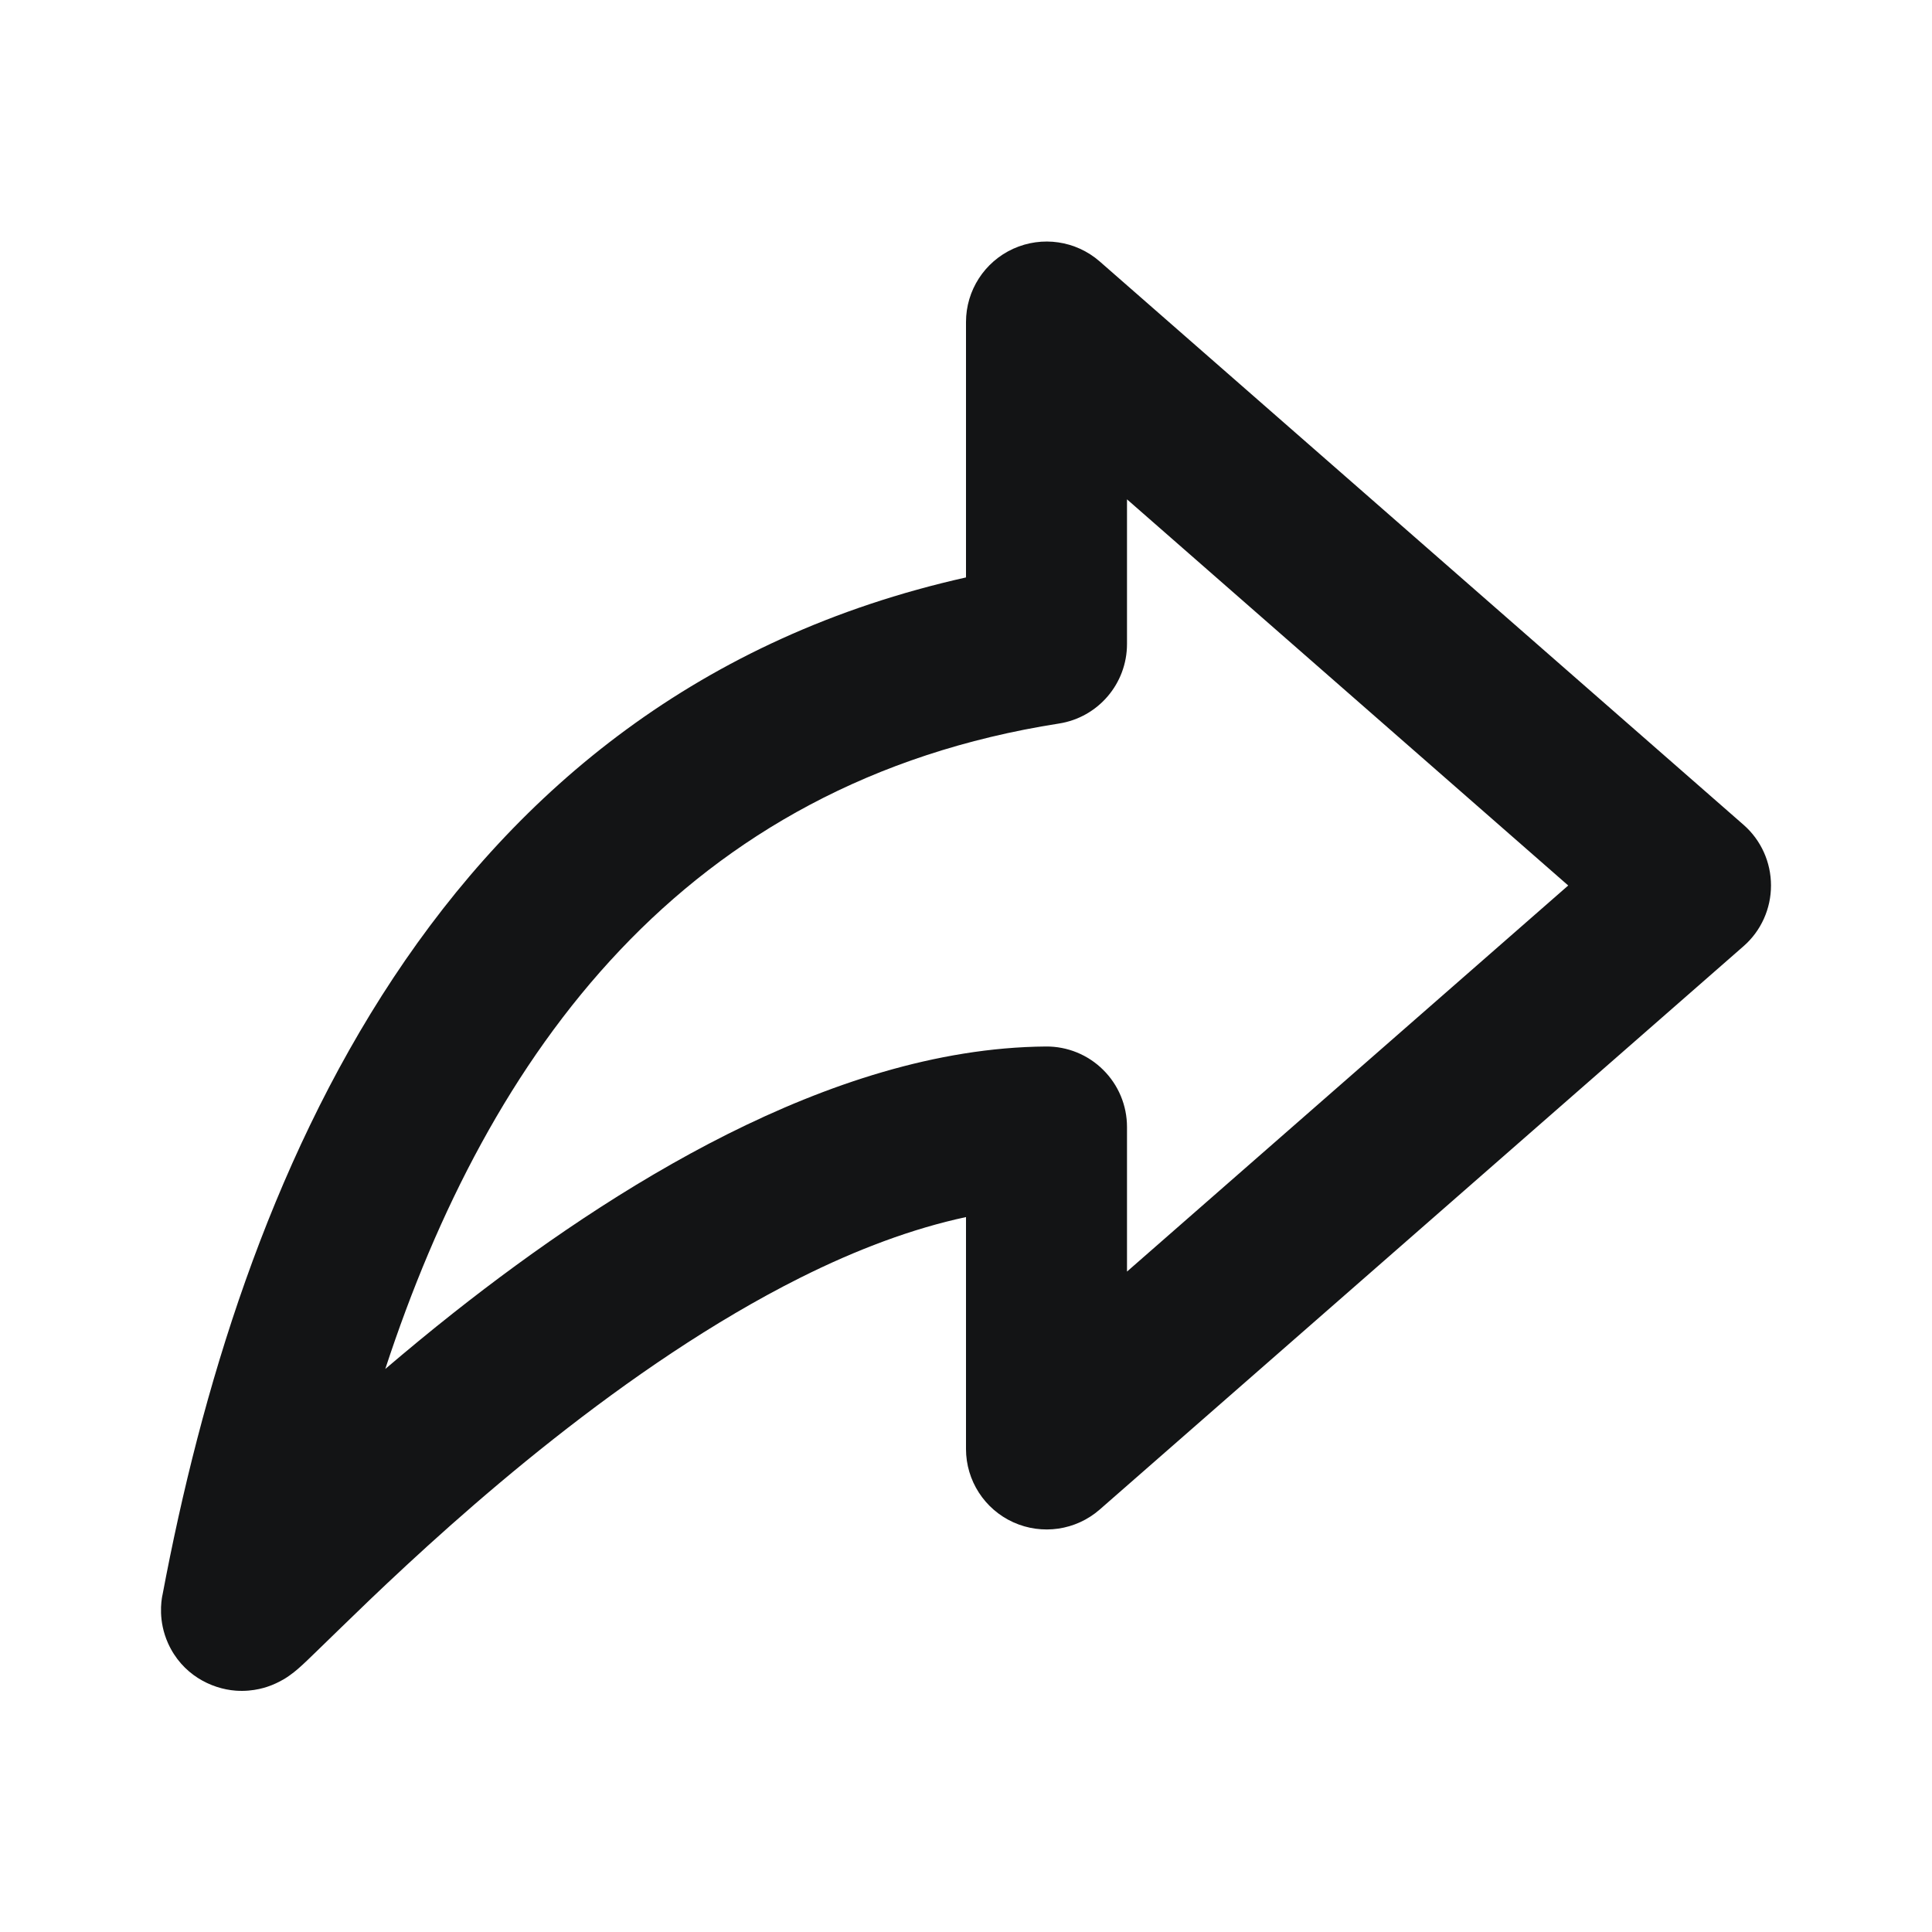
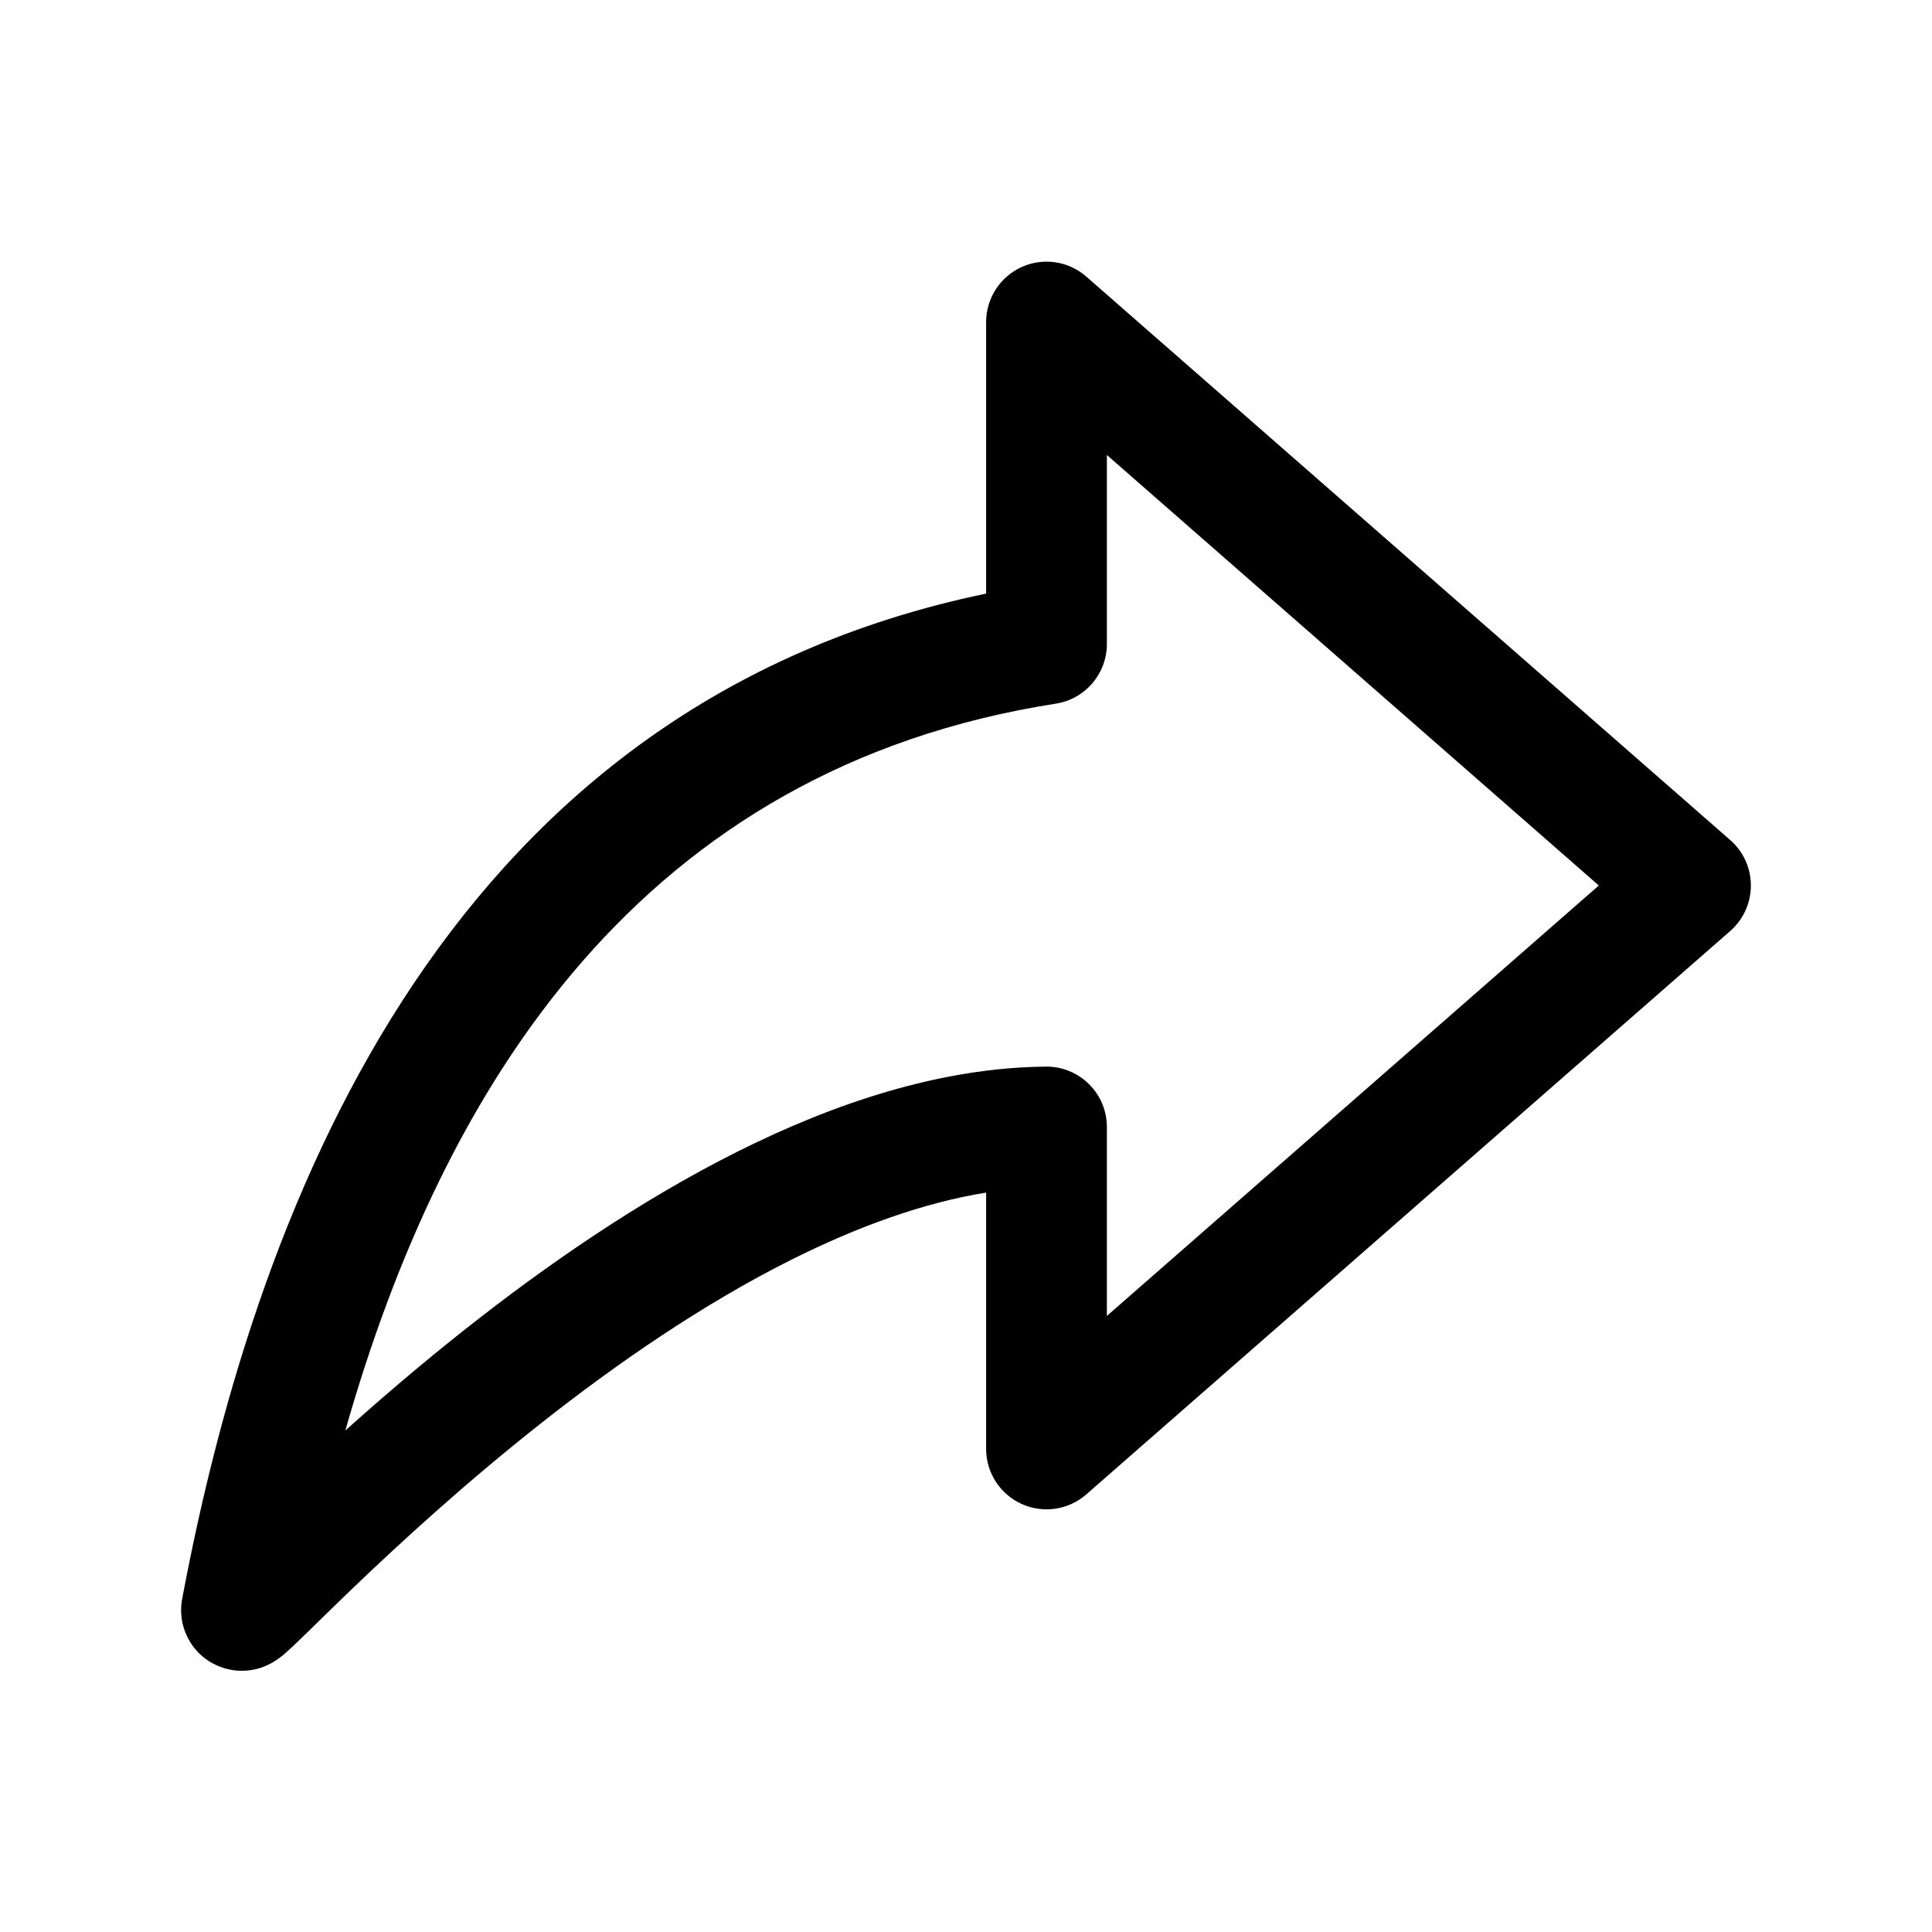
<svg xmlns="http://www.w3.org/2000/svg" width="24" height="24" viewBox="0 0 24 24" fill="none">
-   <path d="M12.587 3.09C12.945 2.928 13.364 2.989 13.66 3.247L21.66 10.247C21.877 10.437 22 10.712 22 11C22 11.288 21.877 11.563 21.66 11.753L13.66 18.753C13.364 19.011 12.945 19.072 12.587 18.91C12.23 18.748 12 18.392 12 18V15.119C11.34 15.26 10.644 15.52 9.934 15.876C8.858 16.416 7.808 17.141 6.875 17.877C5.946 18.61 5.152 19.34 4.589 19.878C4.304 20.151 4.09 20.362 3.926 20.52C3.852 20.592 3.775 20.667 3.713 20.721C3.696 20.736 3.623 20.801 3.531 20.857C3.503 20.873 3.449 20.904 3.377 20.933C3.327 20.953 3.156 21.019 2.928 21.002C2.621 20.979 2.261 20.8 2.087 20.412C1.963 20.134 2.004 19.889 2.016 19.823L2.018 19.816C2.972 14.741 5.387 8.654 12 7.173V4C12 3.608 12.23 3.252 12.587 3.09ZM14 8C14 8.493 13.641 8.912 13.155 8.988C8.491 9.718 6.072 13.086 4.786 17.006C5.054 16.778 5.338 16.542 5.636 16.307C6.631 15.521 7.8 14.71 9.037 14.089C10.268 13.472 11.628 13.011 12.993 13C13.259 12.998 13.515 13.102 13.704 13.29C13.894 13.478 14 13.733 14 14V15.796L19.481 11L14 6.203V8Z" fill="#131415" />
+   <path d="M12.691 3.317C12.959 3.196 13.273 3.242 13.494 3.436L21.494 10.436C21.657 10.578 21.75 10.784 21.75 11C21.75 11.216 21.657 11.422 21.494 11.565L13.494 18.564C13.273 18.758 12.959 18.804 12.691 18.683C12.423 18.561 12.25 18.294 12.25 18V14.815C11.471 14.94 10.65 15.238 9.822 15.653C8.726 16.203 7.66 16.939 6.72 17.681C5.782 18.421 4.982 19.156 4.416 19.697C4.131 19.97 3.913 20.186 3.752 20.342C3.678 20.414 3.605 20.483 3.549 20.532C3.532 20.548 3.472 20.599 3.401 20.643C3.379 20.656 3.338 20.68 3.284 20.701C3.246 20.717 3.117 20.766 2.947 20.753C2.716 20.736 2.446 20.601 2.316 20.31C2.222 20.101 2.253 19.916 2.262 19.867L2.263 19.861C3.223 14.755 5.645 8.745 12.25 7.374V4C12.25 3.706 12.423 3.439 12.691 3.317ZM13.75 8C13.75 8.369 13.481 8.684 13.116 8.741C7.983 9.544 5.515 13.459 4.29 17.77C4.731 17.375 5.237 16.94 5.791 16.503C6.778 15.724 7.931 14.923 9.149 14.312C10.361 13.704 11.682 13.261 12.994 13.25C13.194 13.248 13.387 13.327 13.528 13.468C13.671 13.609 13.75 13.8 13.75 14V16.347L19.861 11L13.75 5.652V8Z" fill="black" />
</svg>
